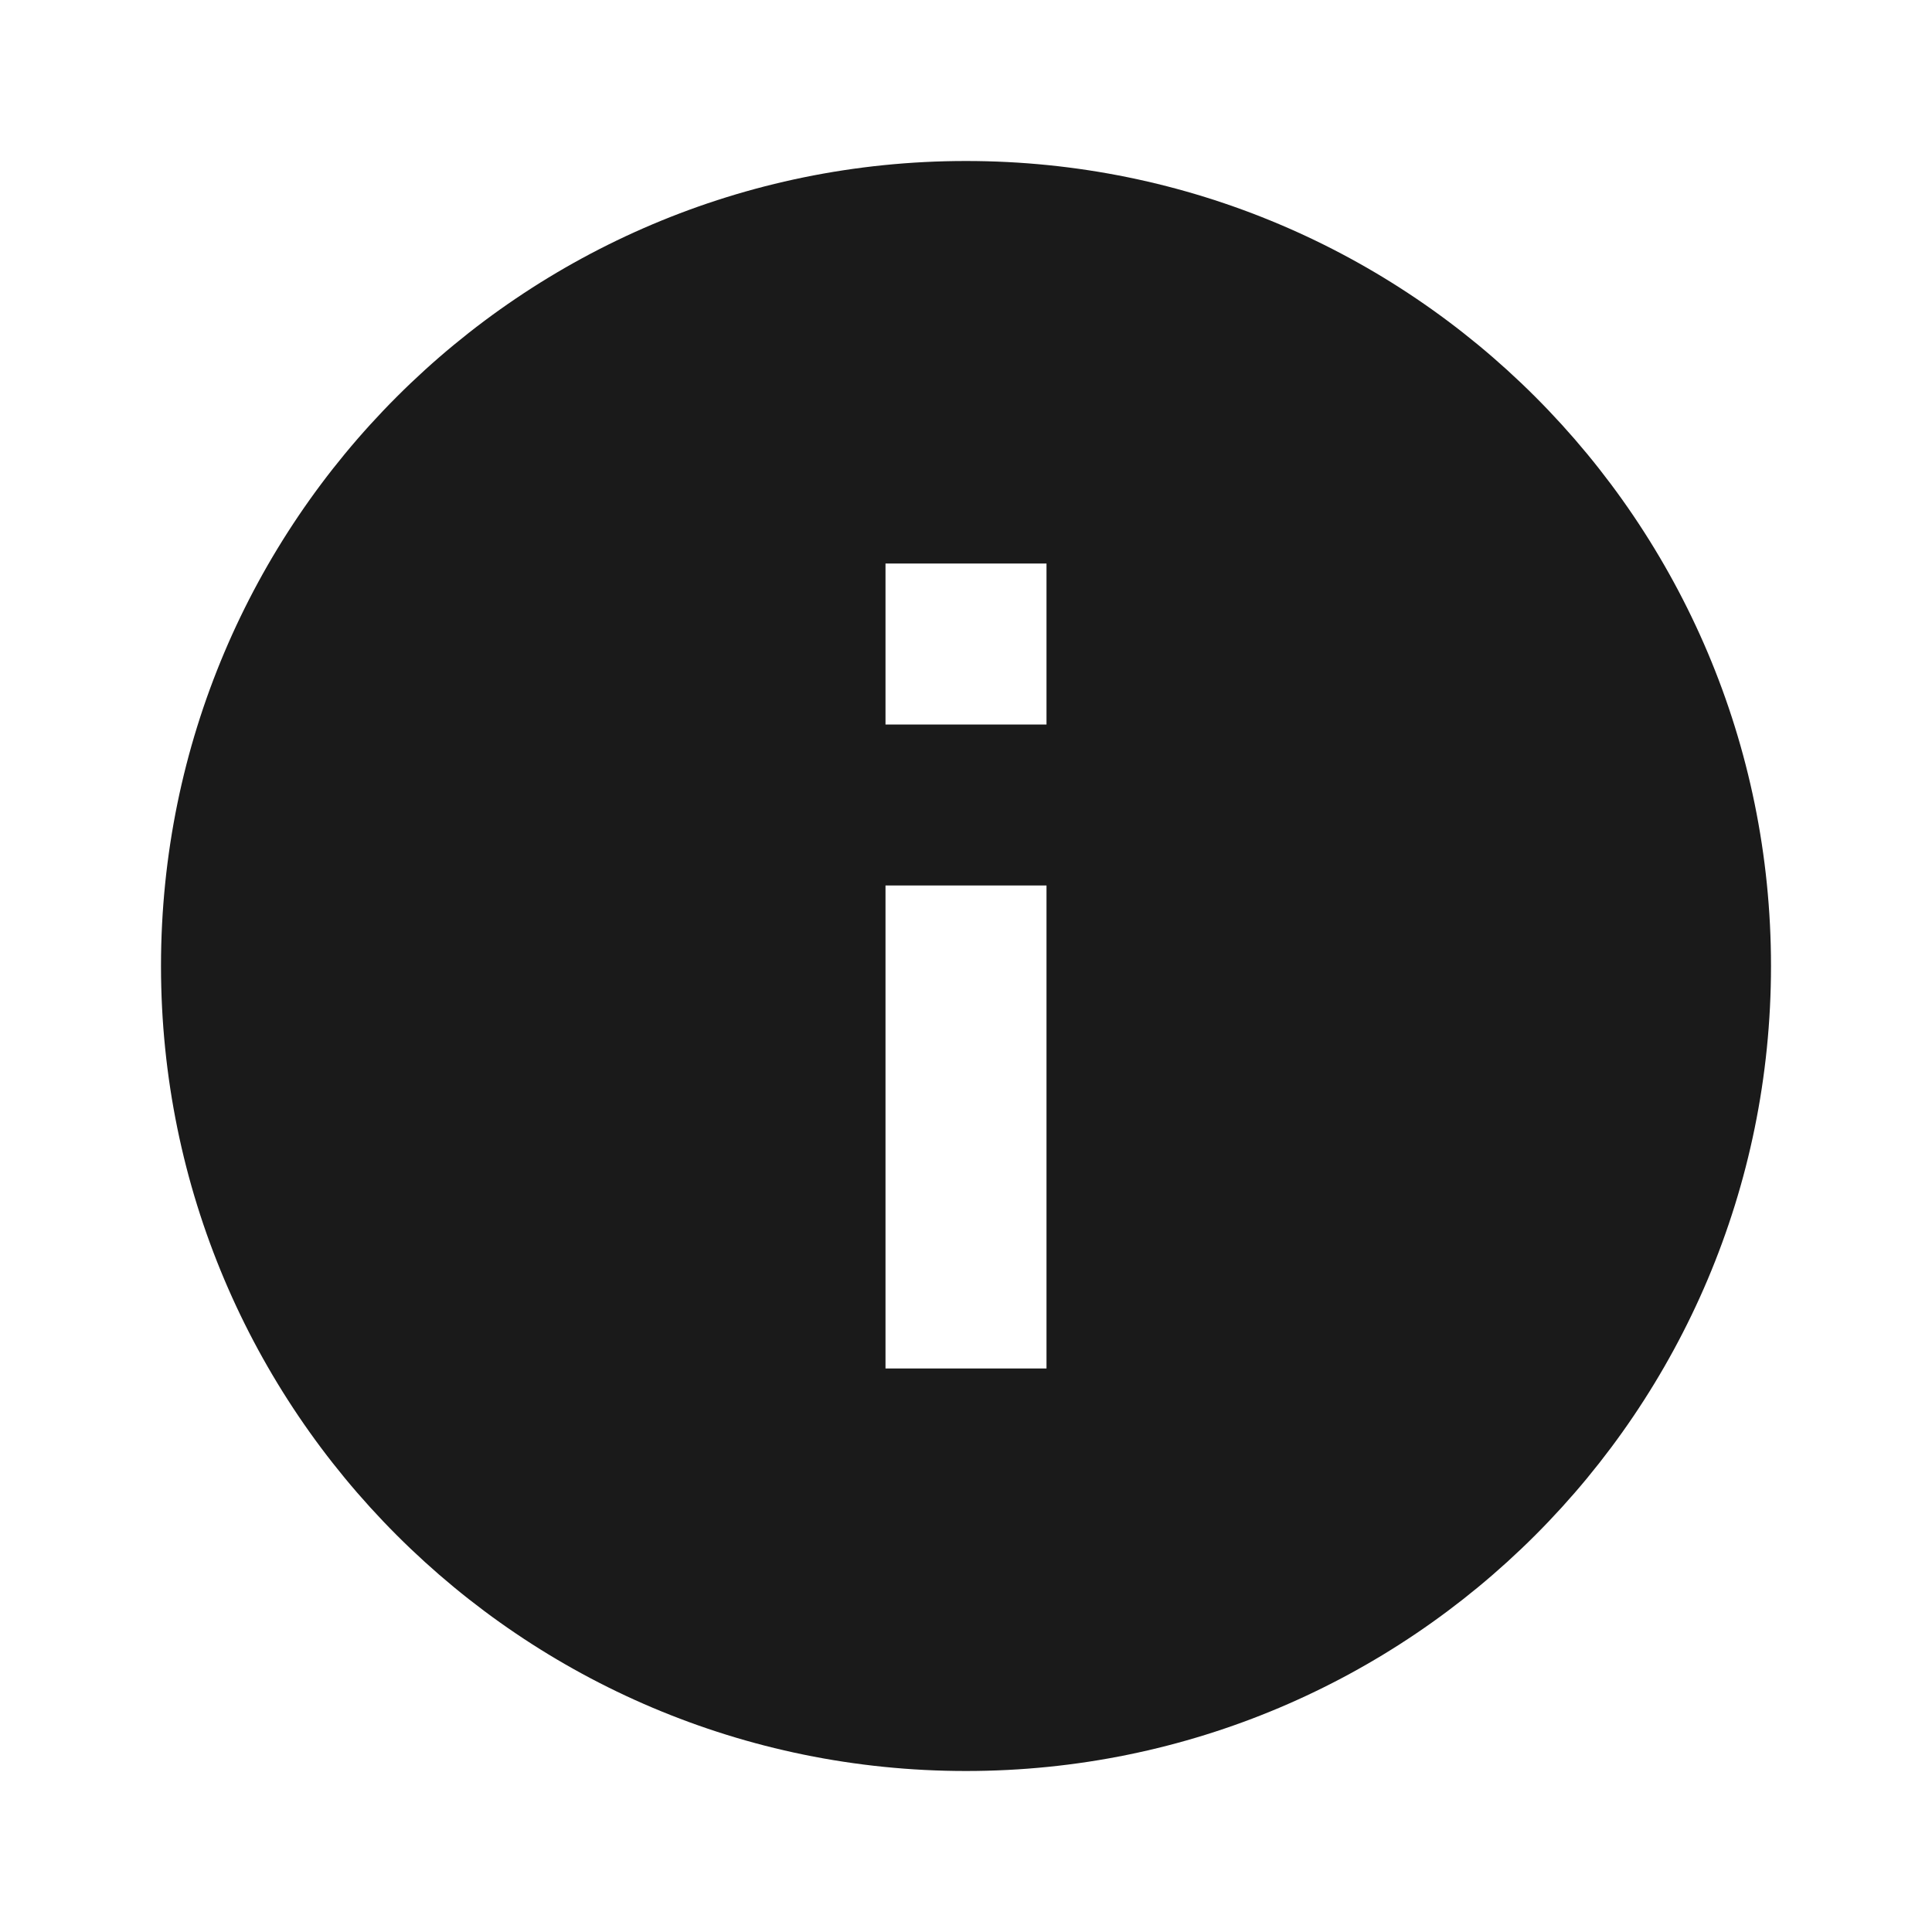
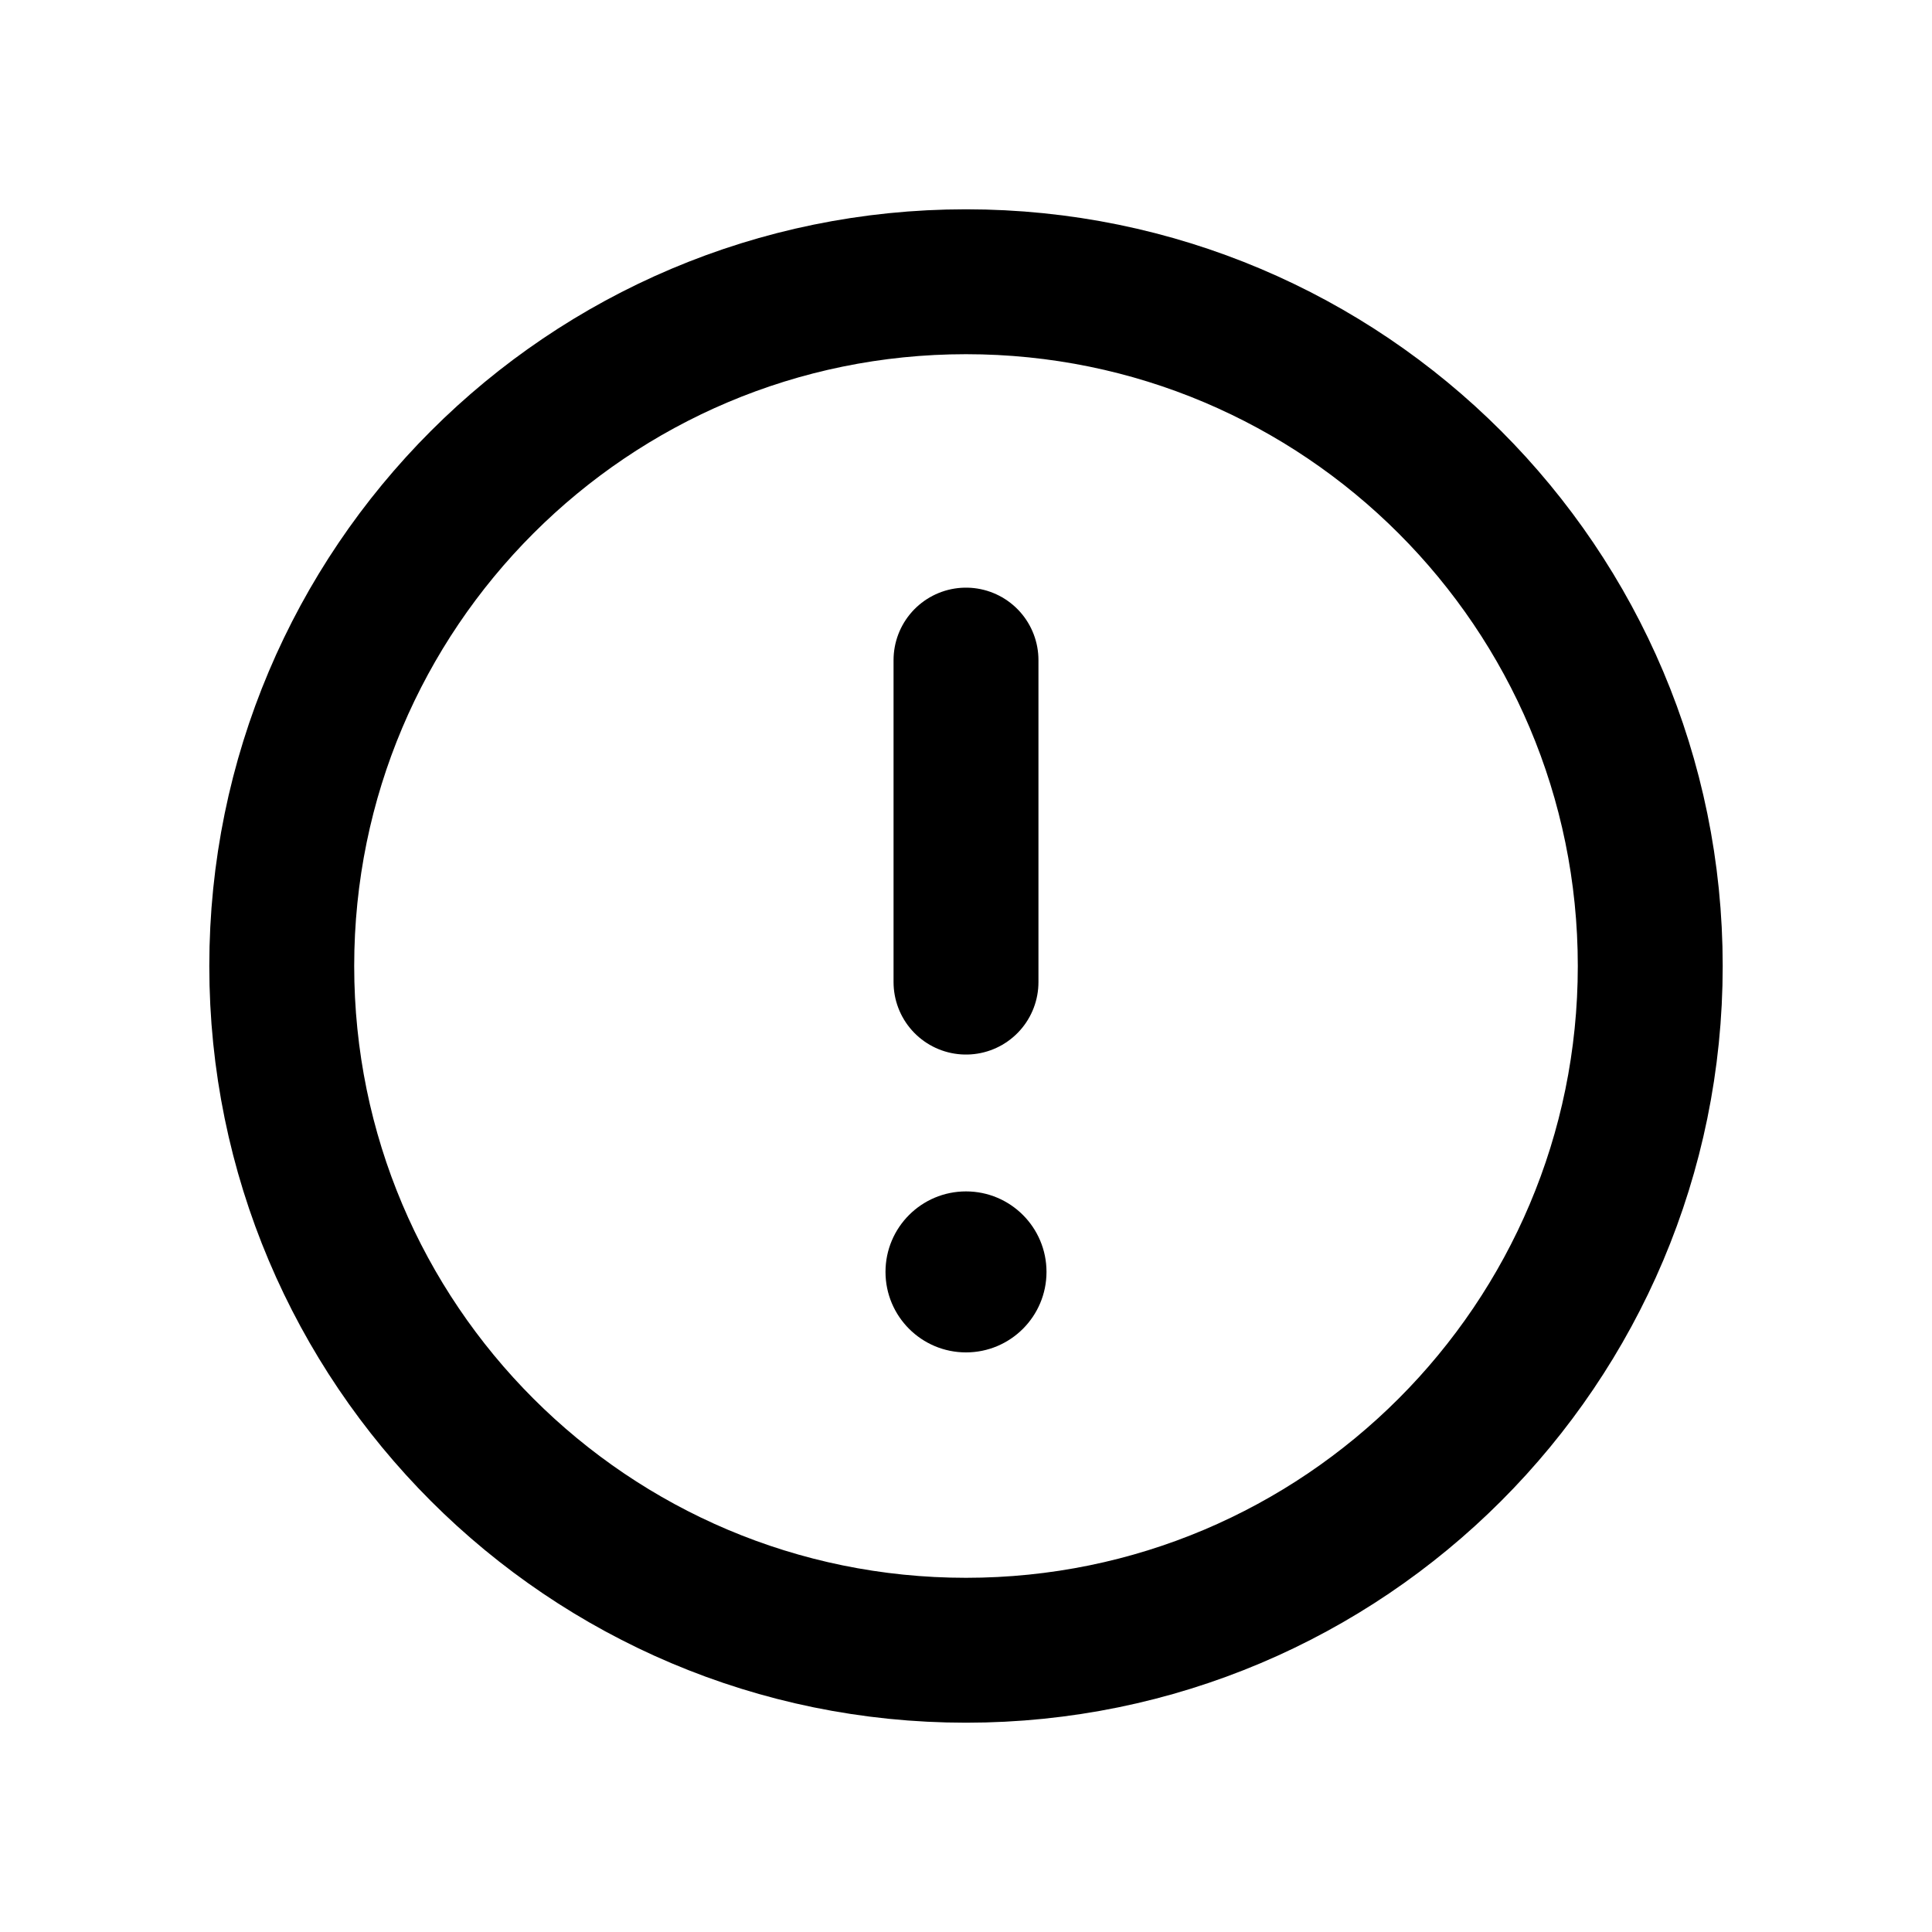
<svg xmlns="http://www.w3.org/2000/svg" width="24" height="24" viewBox="0 0 24 24" fill="none">
-   <path d="M12 22C6.477 22 2 17.523 2 12C2 6.477 6.477 2 12 2C17.523 2 22 6.477 22 12C22 17.523 17.523 22 12 22ZM11 11V17H13V11H11ZM11 7V9L13 9V7L11 7Z" fill="#1A1A1A" />
+   <circle cx="12" cy="12" r="8.5" stroke="currentColor" stroke-width="1.8" />
+   <path d="M12 8.2V12.2" stroke="currentColor" stroke-width="1.8" stroke-linecap="round" />
+   <circle cx="12" cy="15.8" r="1" fill="currentColor" />
</svg>
